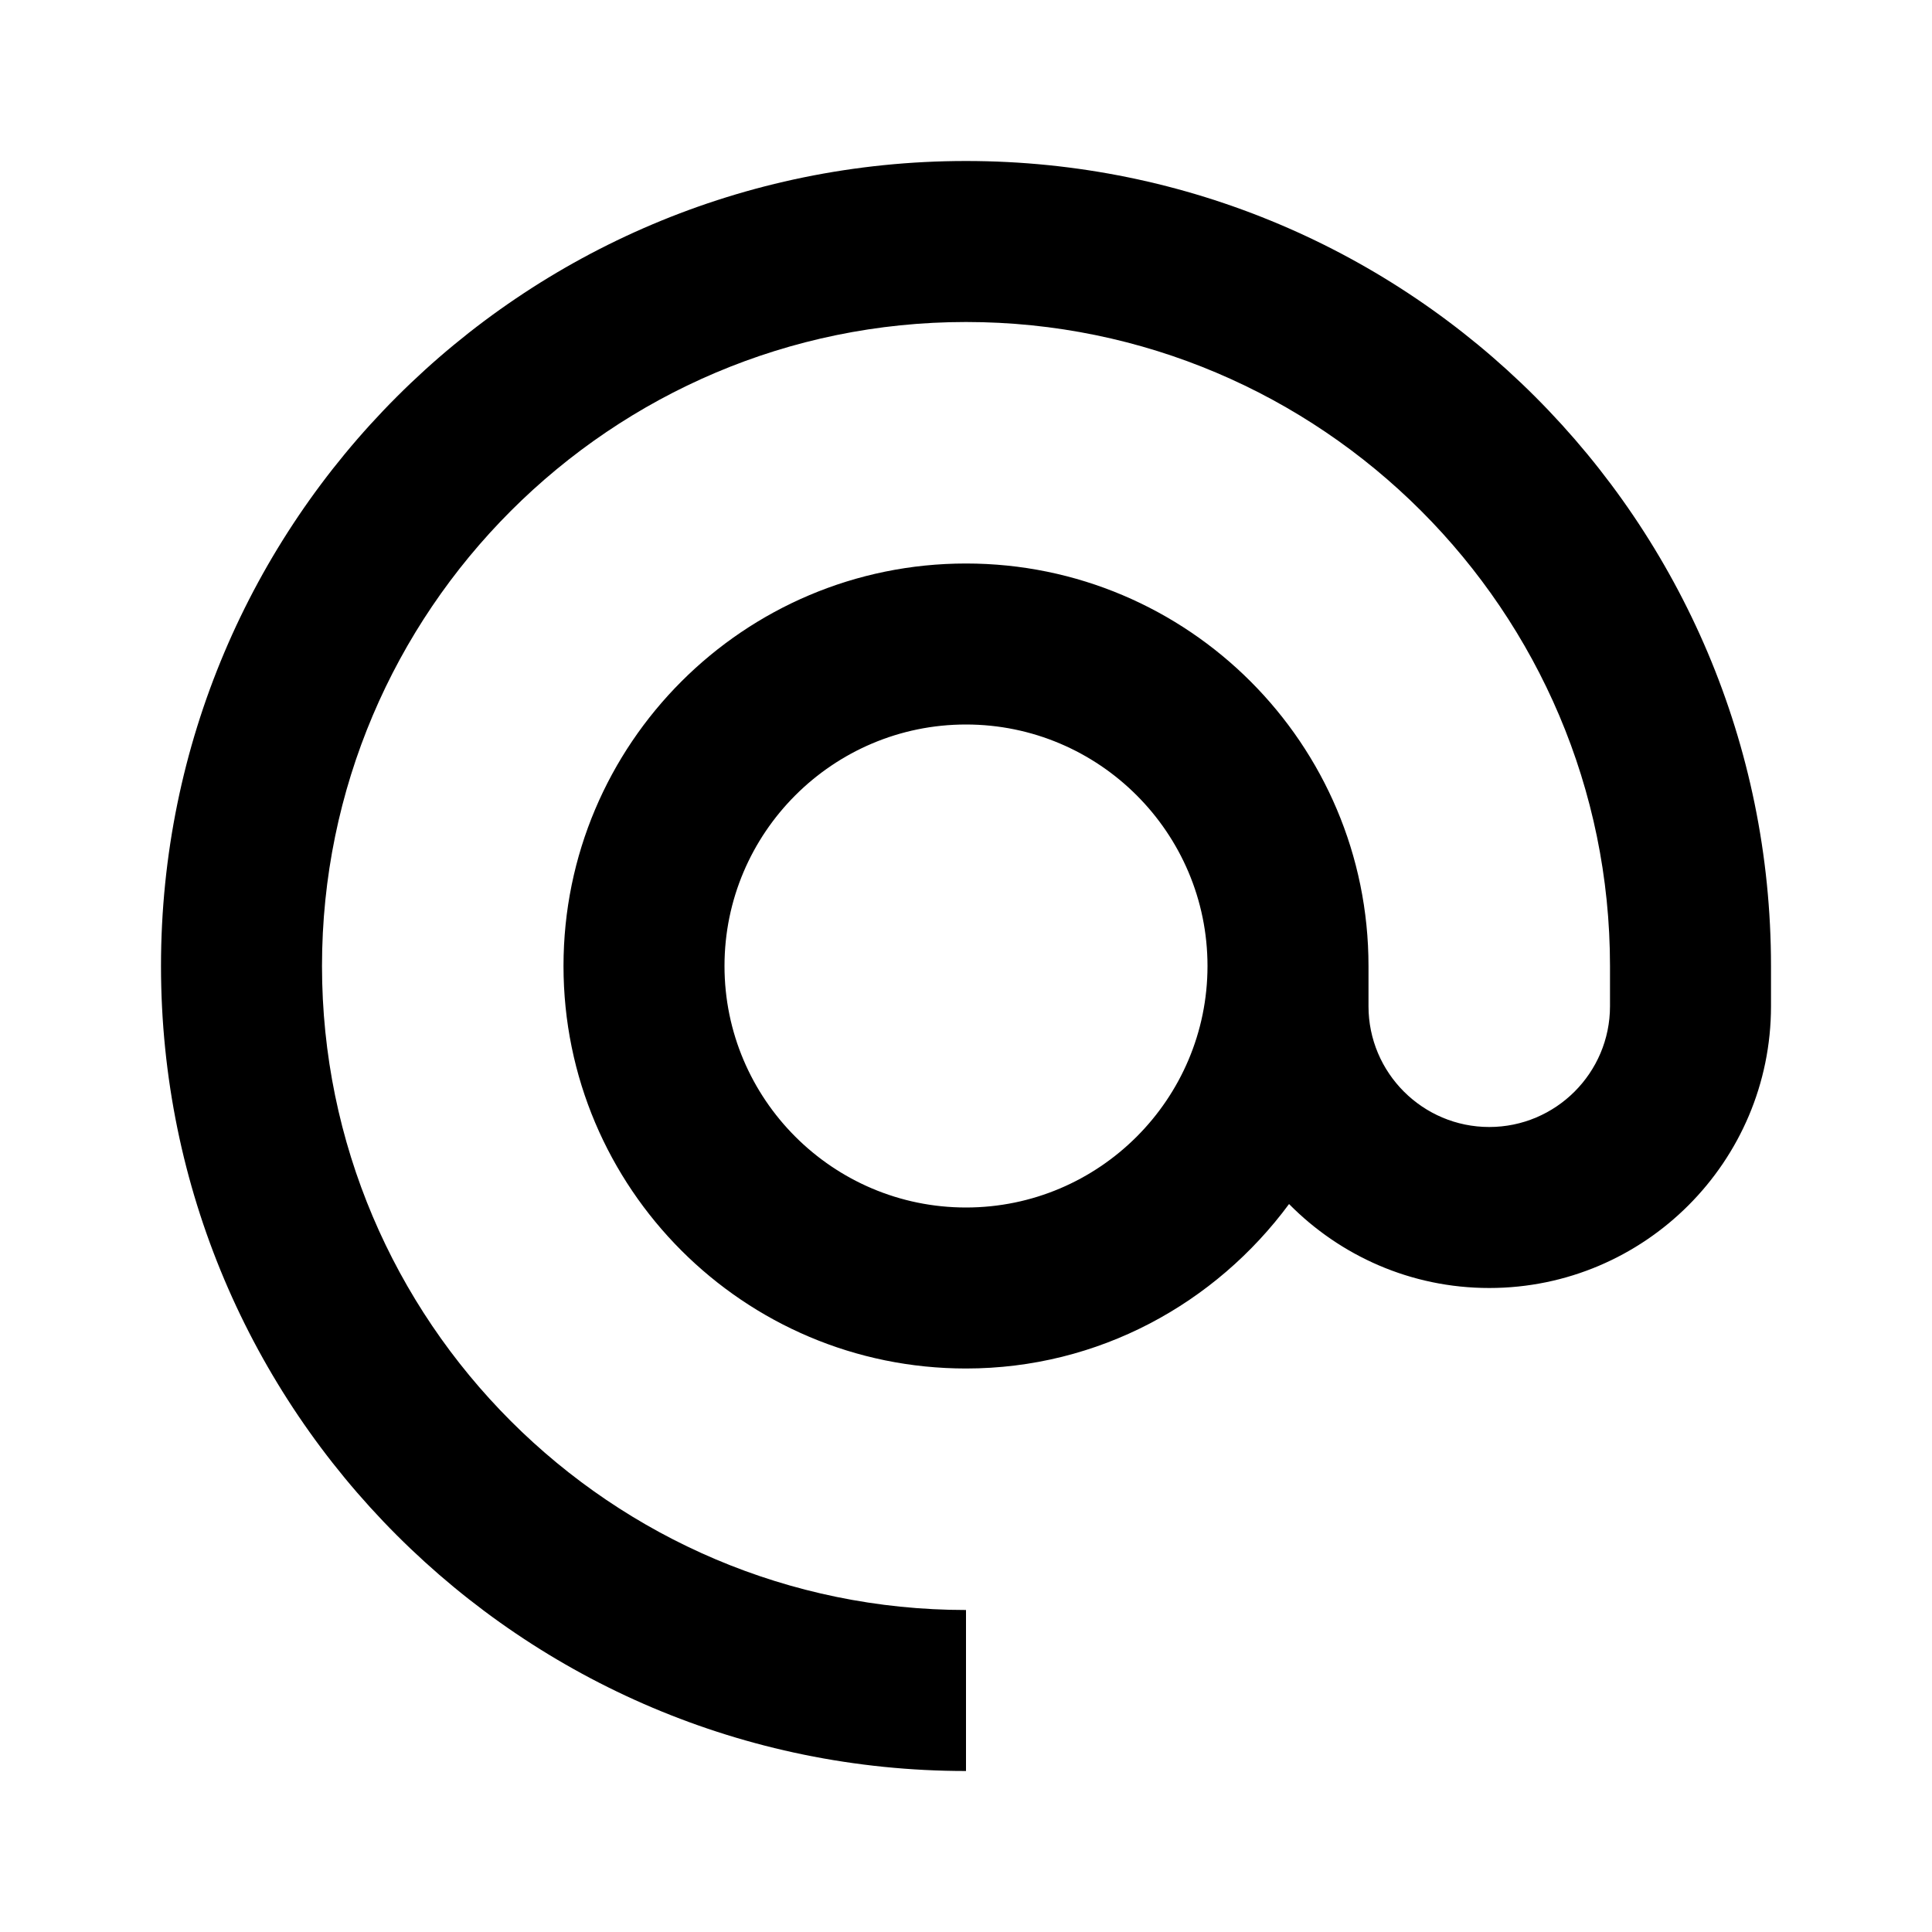
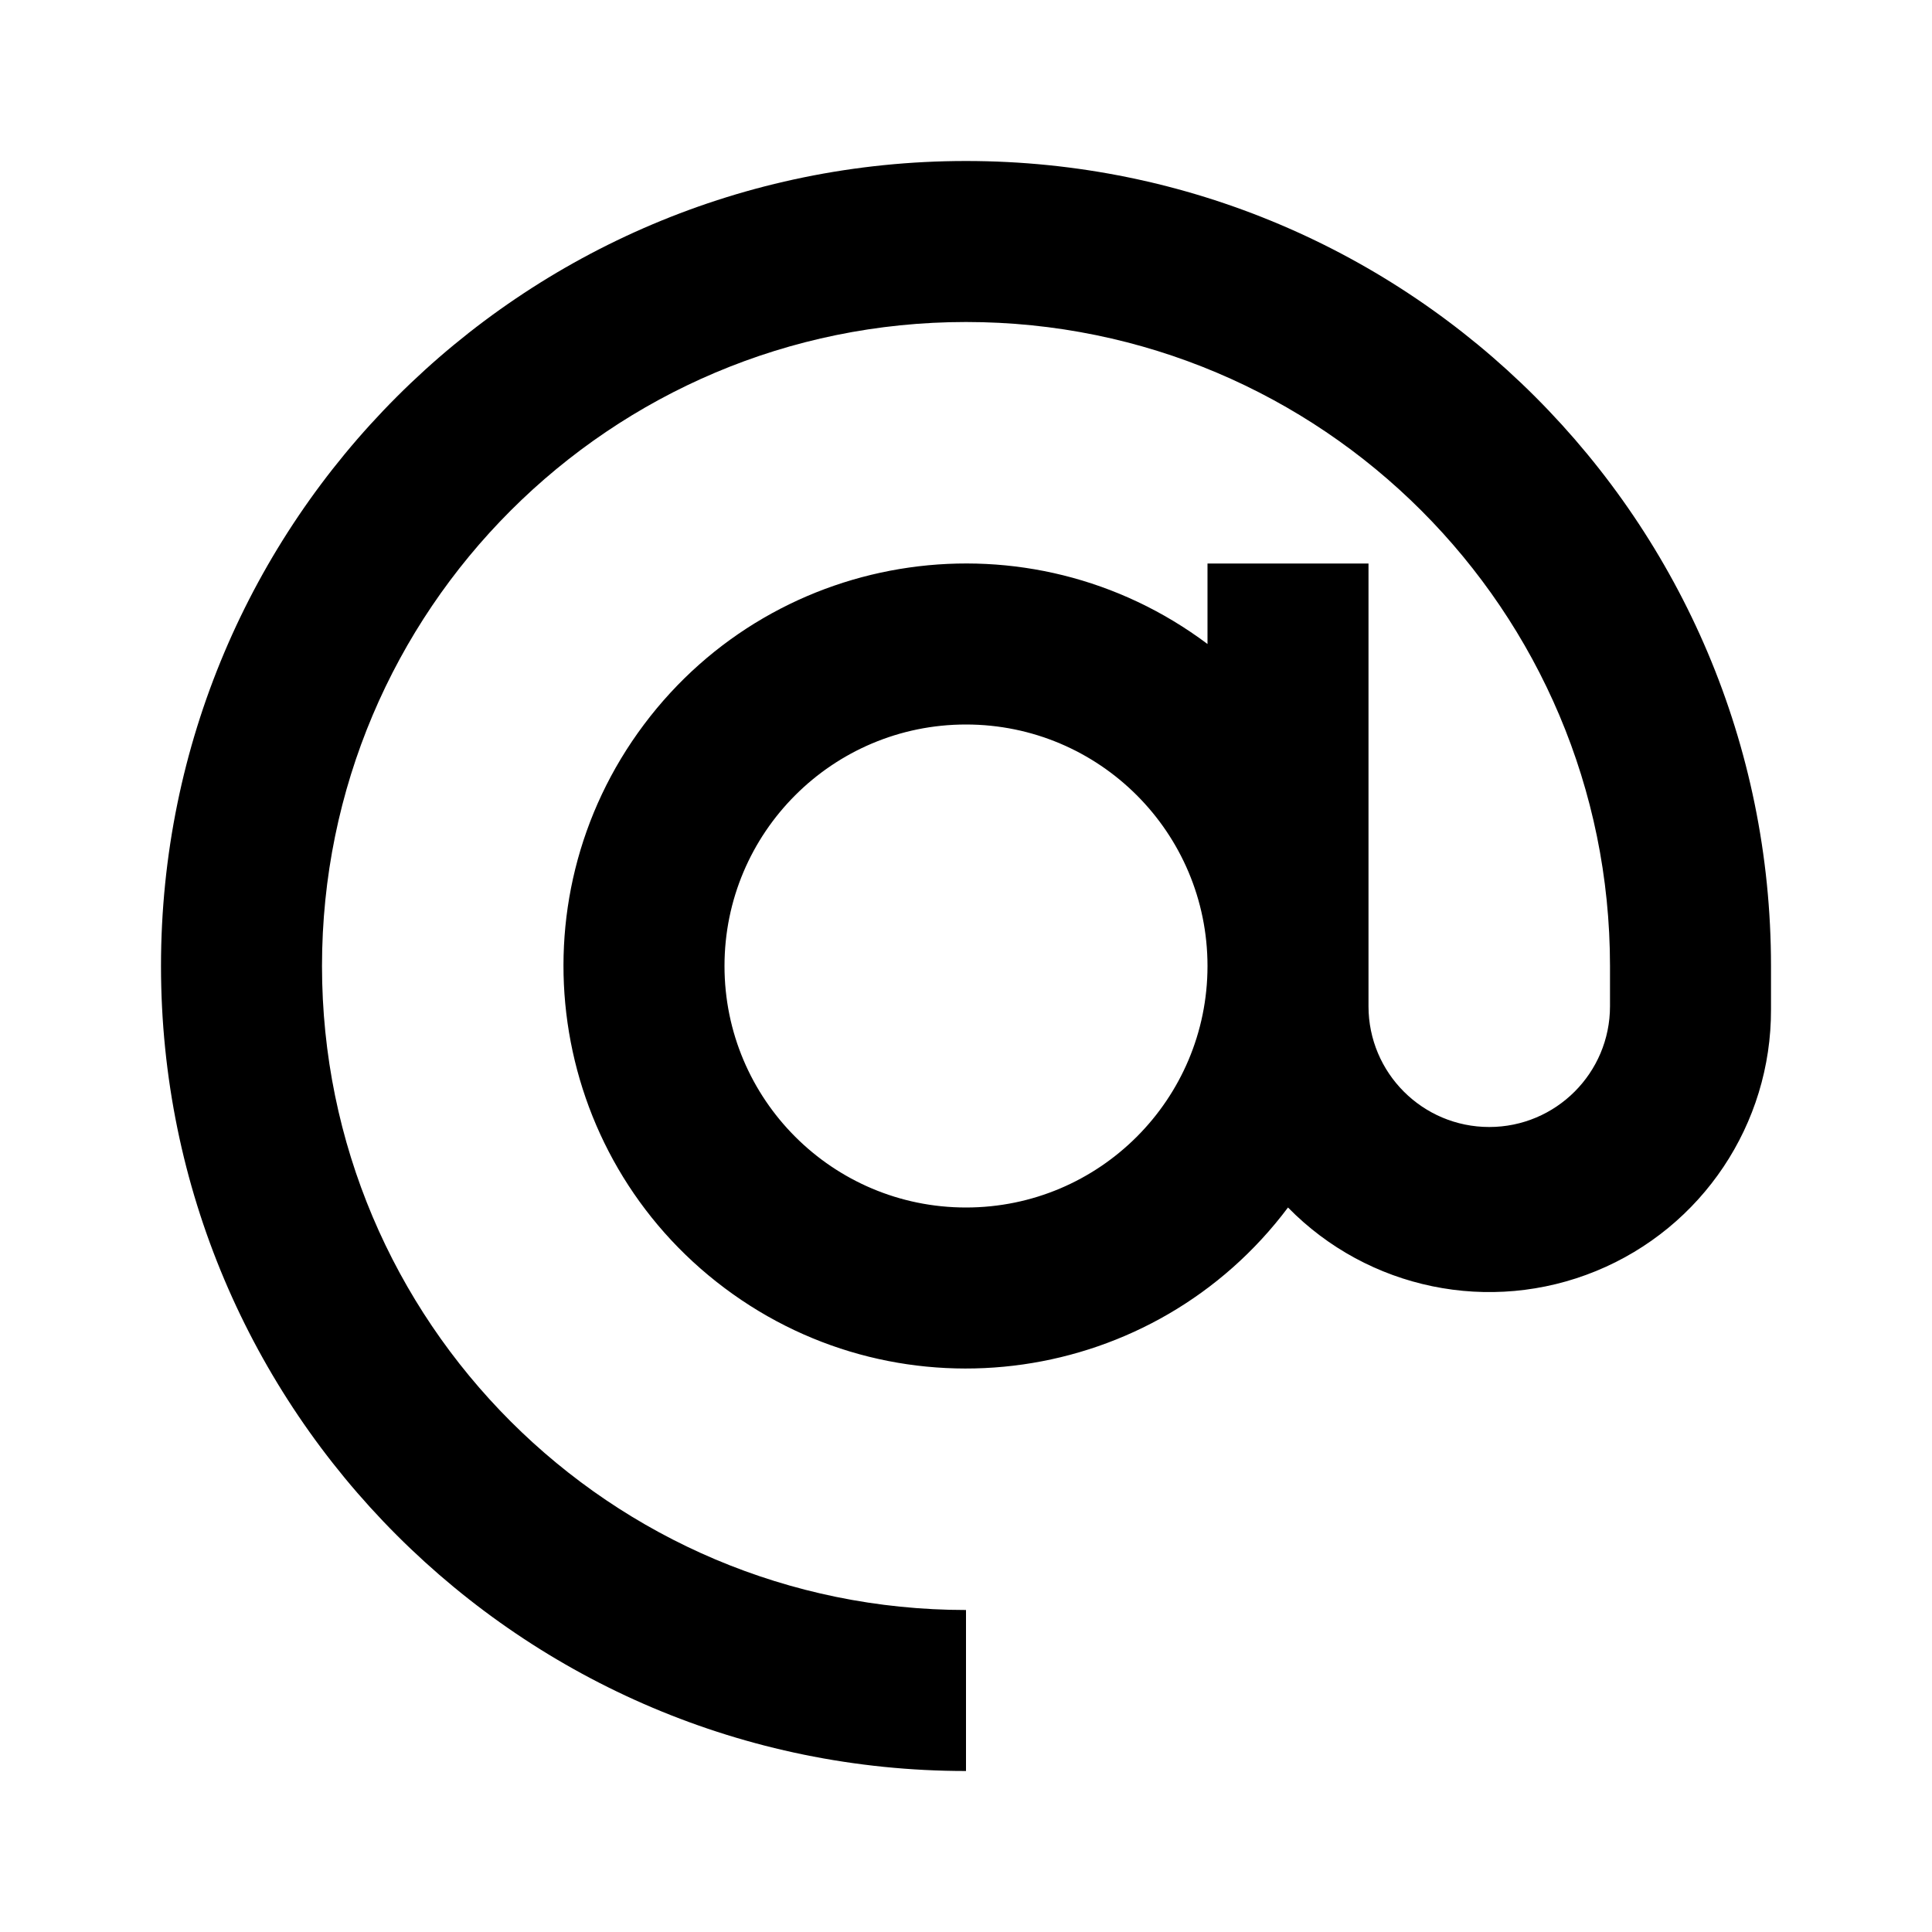
<svg xmlns="http://www.w3.org/2000/svg" viewBox="0 0 24 24">
  <rect x="0" fill="none" width="24" height="24" />
  <g>
-     <path d="M12 2C6.477 2 2 6.477 2 12s4.477 10 10 10v-2c-4.41 0-8-3.59-8-8s3.59-8 8-8 8 3.59 8 8v.5c0 .827-.673 1.5-1.5 1.5s-1.5-.673-1.5-1.5V12c0-2.76-2.24-5-5-5s-5 2.24-5 5 2.24 5 5 5c1.65 0 3.102-.81 4.013-2.043C16.648 15.6 17.527 16 18.5 16c1.93 0 3.5-1.57 3.5-3.5V12c0-5.523-4.477-10-10-10zm0 13c-1.654 0-3-1.346-3-3s1.346-3 3-3 3 1.346 3 3-1.346 3-3 3z" />
+     <path d="M12 2a10 10 0 0 0 0 20v-2a8 8 0 1 1 8-8v.5a1.5 1.5 0 0 1-3 0V7h-2v1a5 5 0 1 0 1 7 3.5 3.5 0 0 0 6-2.46V12A10 10 0 0 0 12 2zm0 13a3 3 0 1 1 3-3 3 3 0 0 1-3 3z" />
  </g>
</svg>
